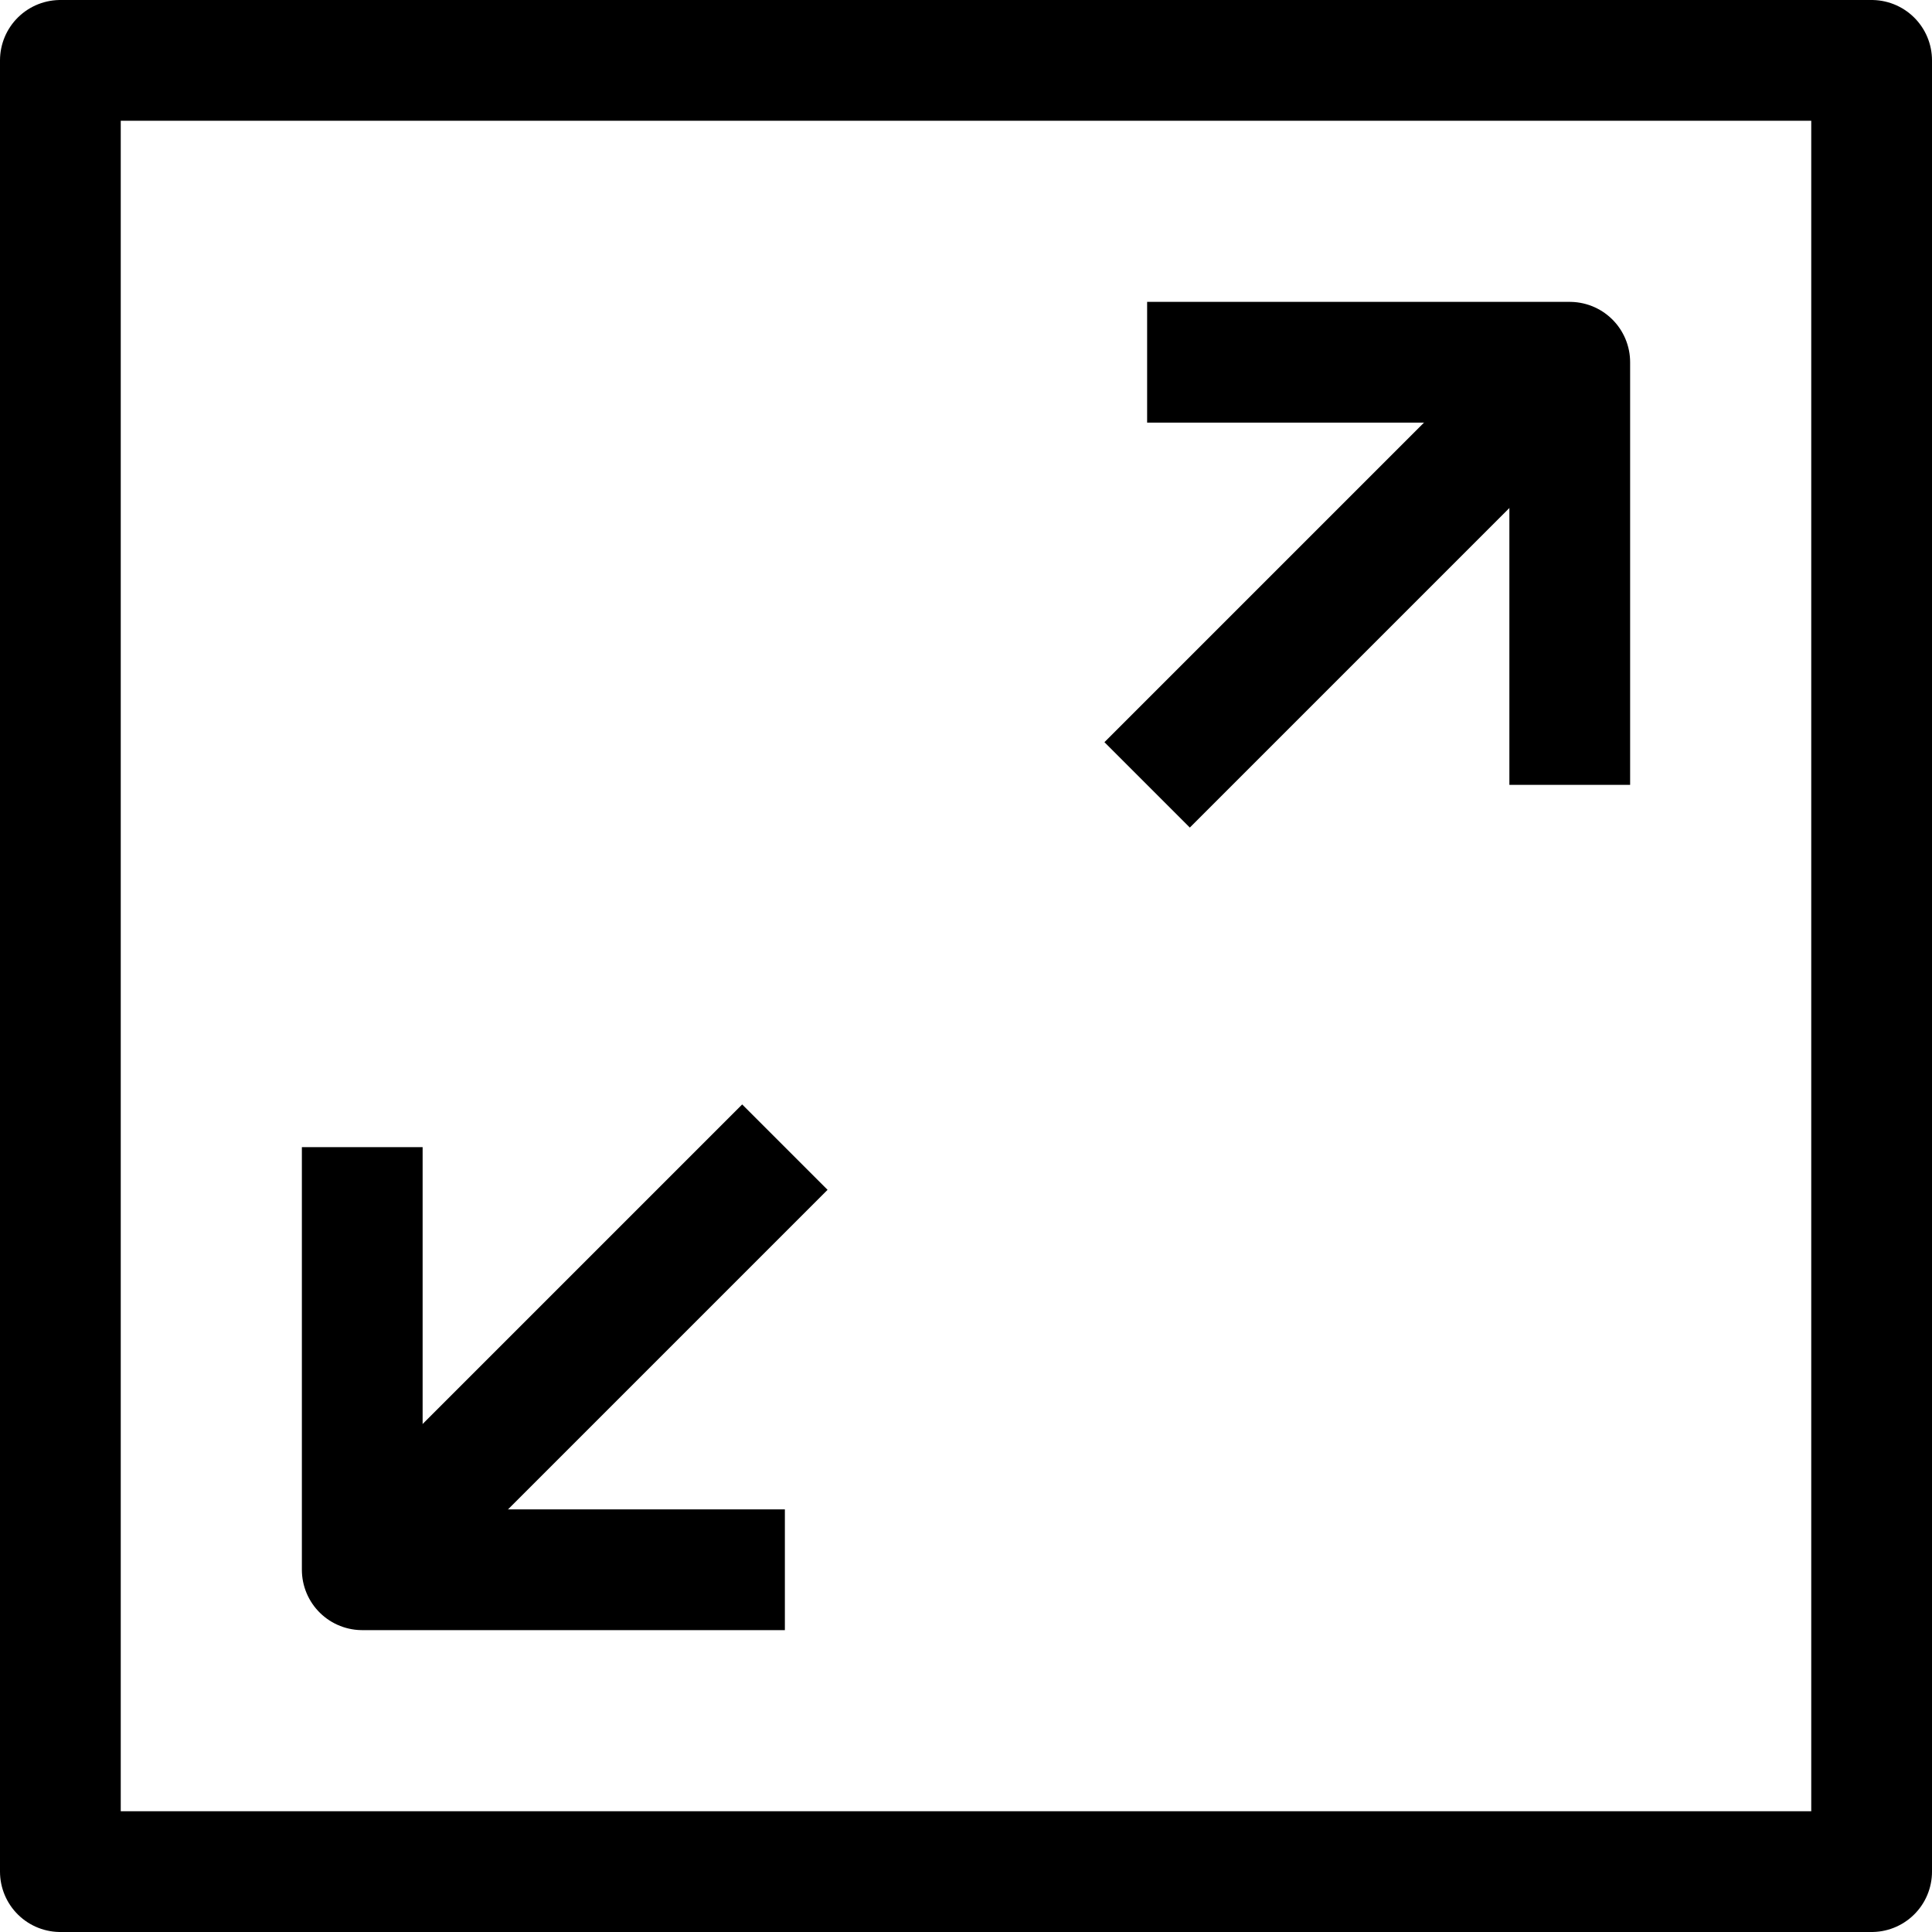
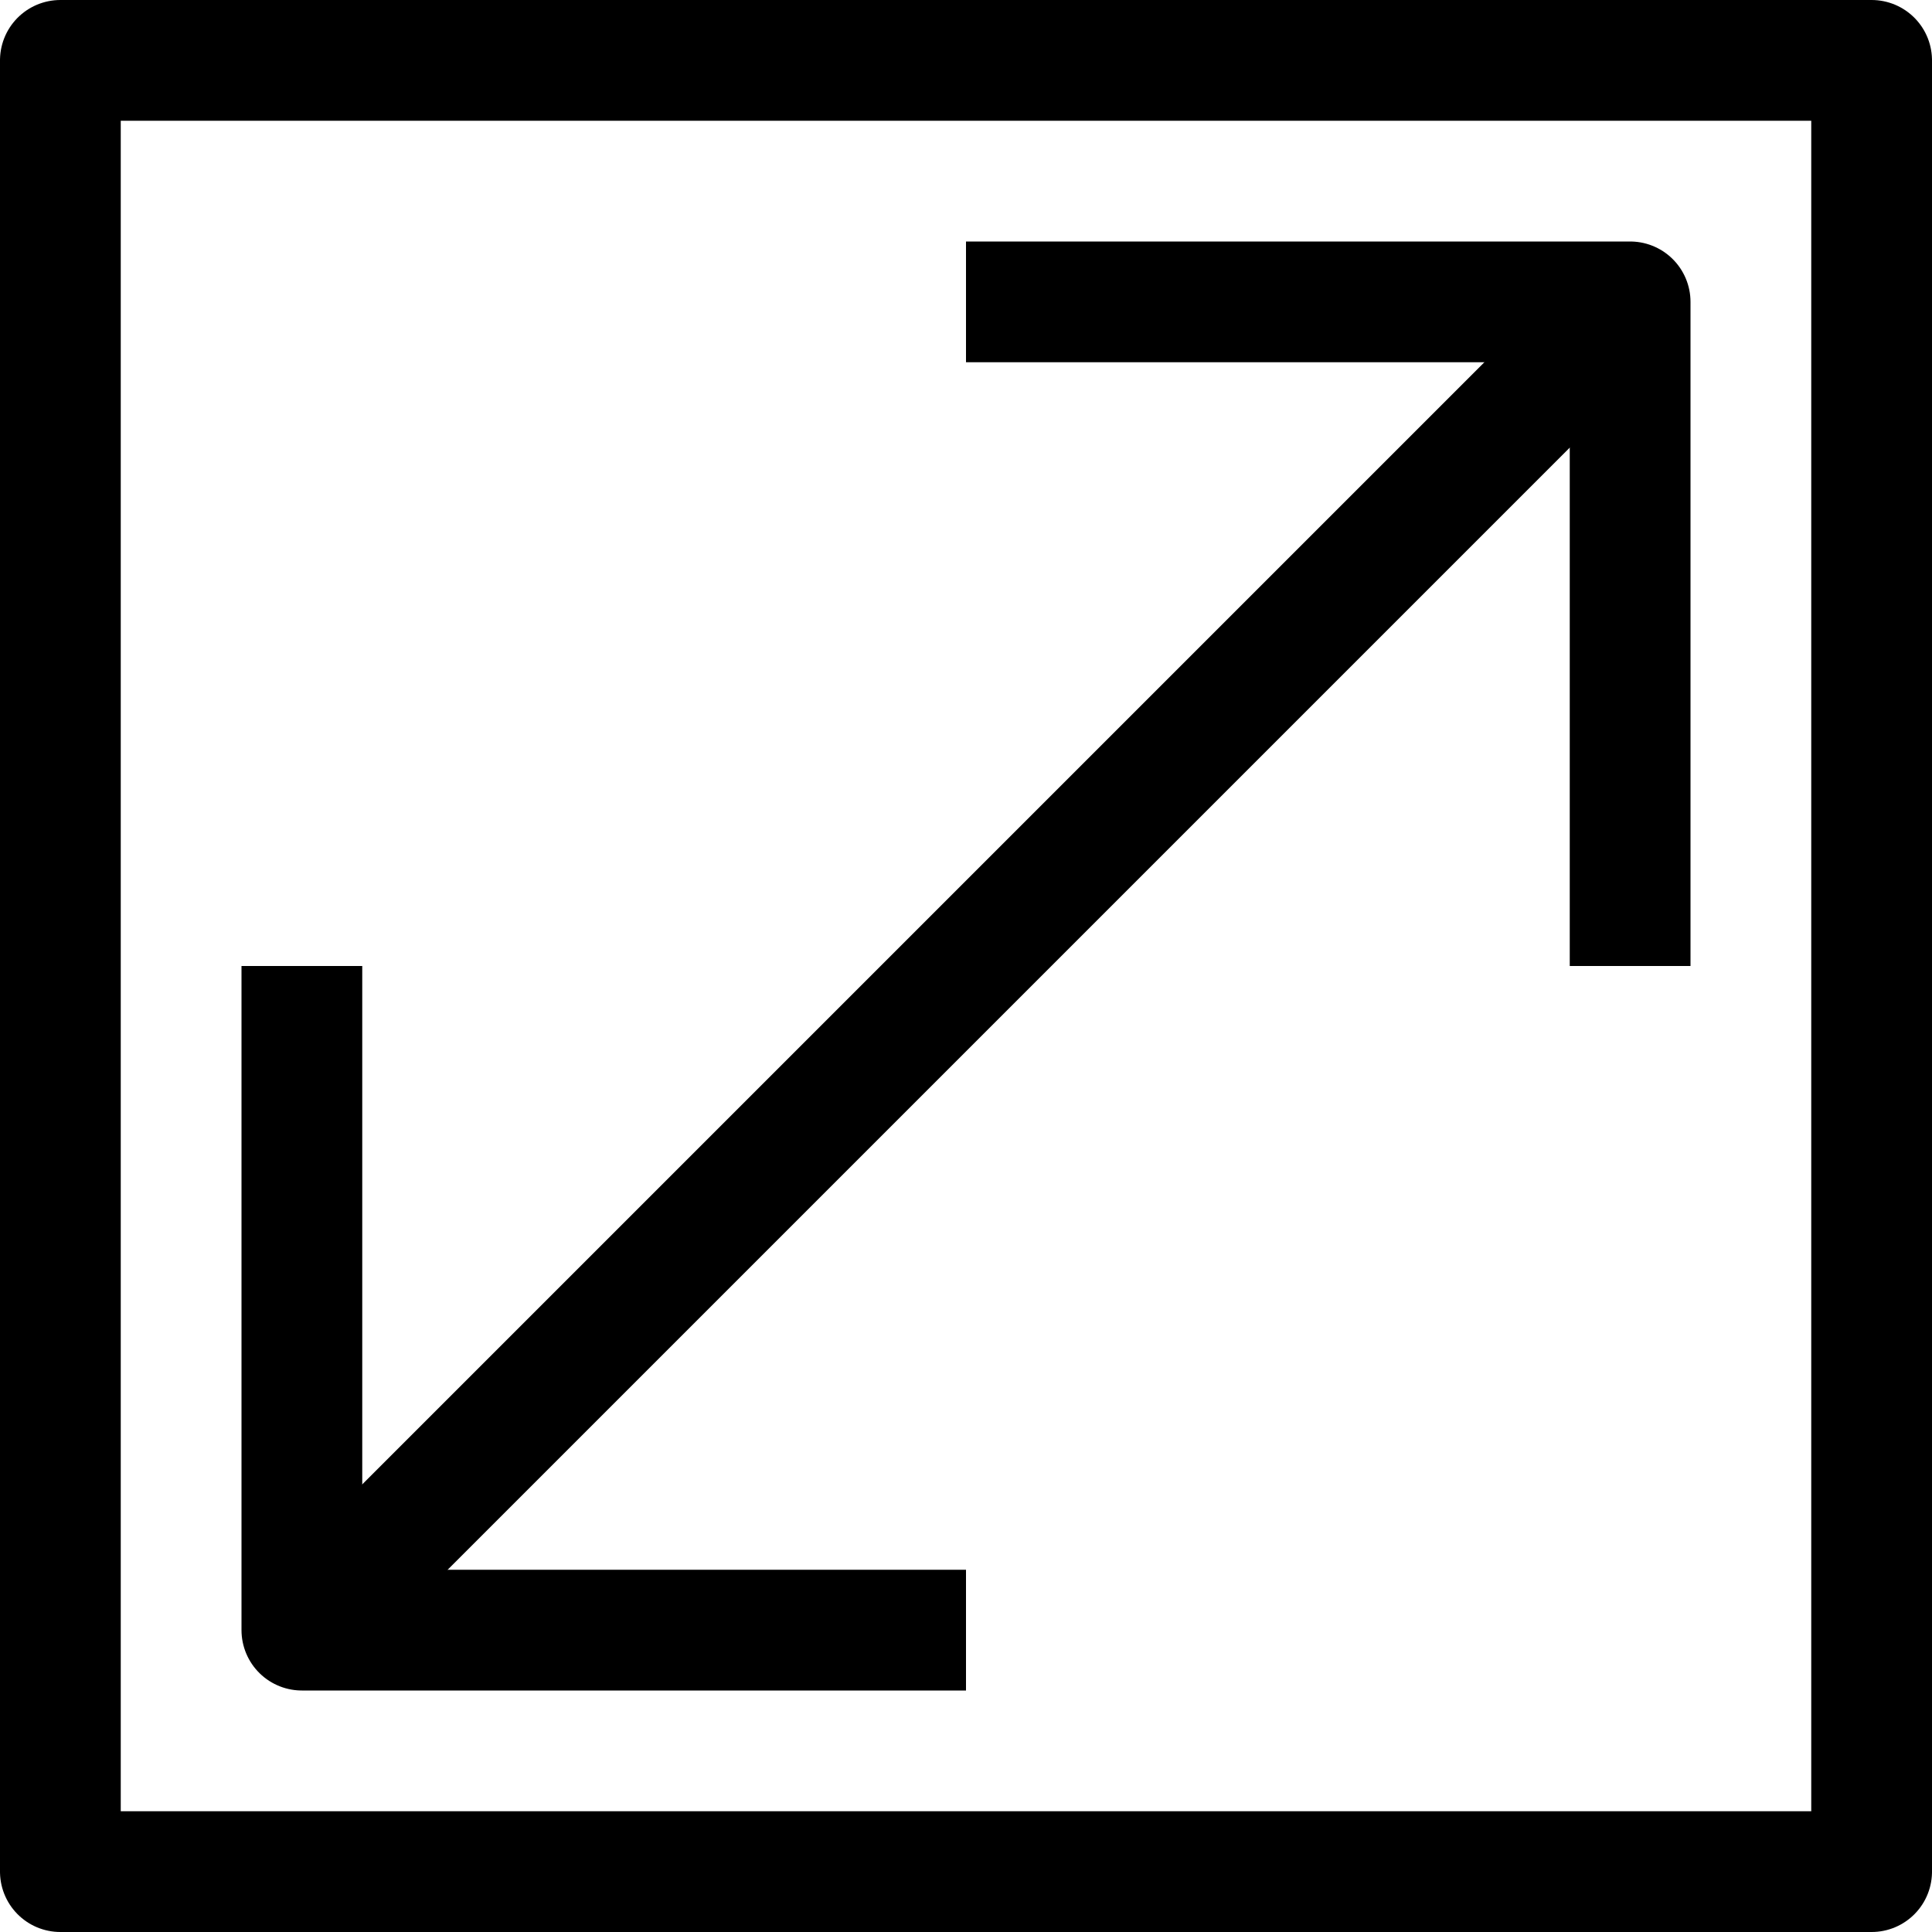
- <svg xmlns="http://www.w3.org/2000/svg" viewBox="0 0 32 32">
-   <defs>
-     <style>.cls-1{fill:none;stroke:#000;stroke-linejoin:round;stroke-width:2px;}</style>
-   </defs>
-   <g data-name="64-Arrow" id="_64-Arrow">
-     <rect class="cls-1" height="30" width="30" x="1" y="1" />
-     <polyline class="cls-1" points="19 6 26 6 26 13" />
-     <line class="cls-1" x1="26" x2="19" y1="6" y2="13" />
-     <polyline class="cls-1" points="13 26 6 26 6 19" />
-     <line class="cls-1" x1="6" x2="13" y1="26" y2="19" />
+ <svg xmlns="http://www.w3.org/2000/svg" enable-background="new 0 0 32 32" id="Layer_4" version="1.1" viewBox="0 0 32 32" xml:space="preserve">
+   <g>
+     <rect fill="none" height="30" stroke="#000000" stroke-linejoin="round" stroke-miterlimit="10" stroke-width="2" transform="matrix(6.123234e-17 -1 1 6.123234e-17 0 32)" width="30" x="1" y="1" />
+     <line fill="none" stroke="#000000" stroke-linejoin="round" stroke-miterlimit="10" stroke-width="2" x1="27" x2="5" y1="5" y2="27" />
+     <polyline fill="none" points="16,27 5,27 5,16     " stroke="#000000" stroke-linejoin="round" stroke-miterlimit="10" stroke-width="2" />
+     <polyline fill="none" points="16,5 27,5 27,16     " stroke="#000000" stroke-linejoin="round" stroke-miterlimit="10" stroke-width="2" />
  </g>
</svg>
